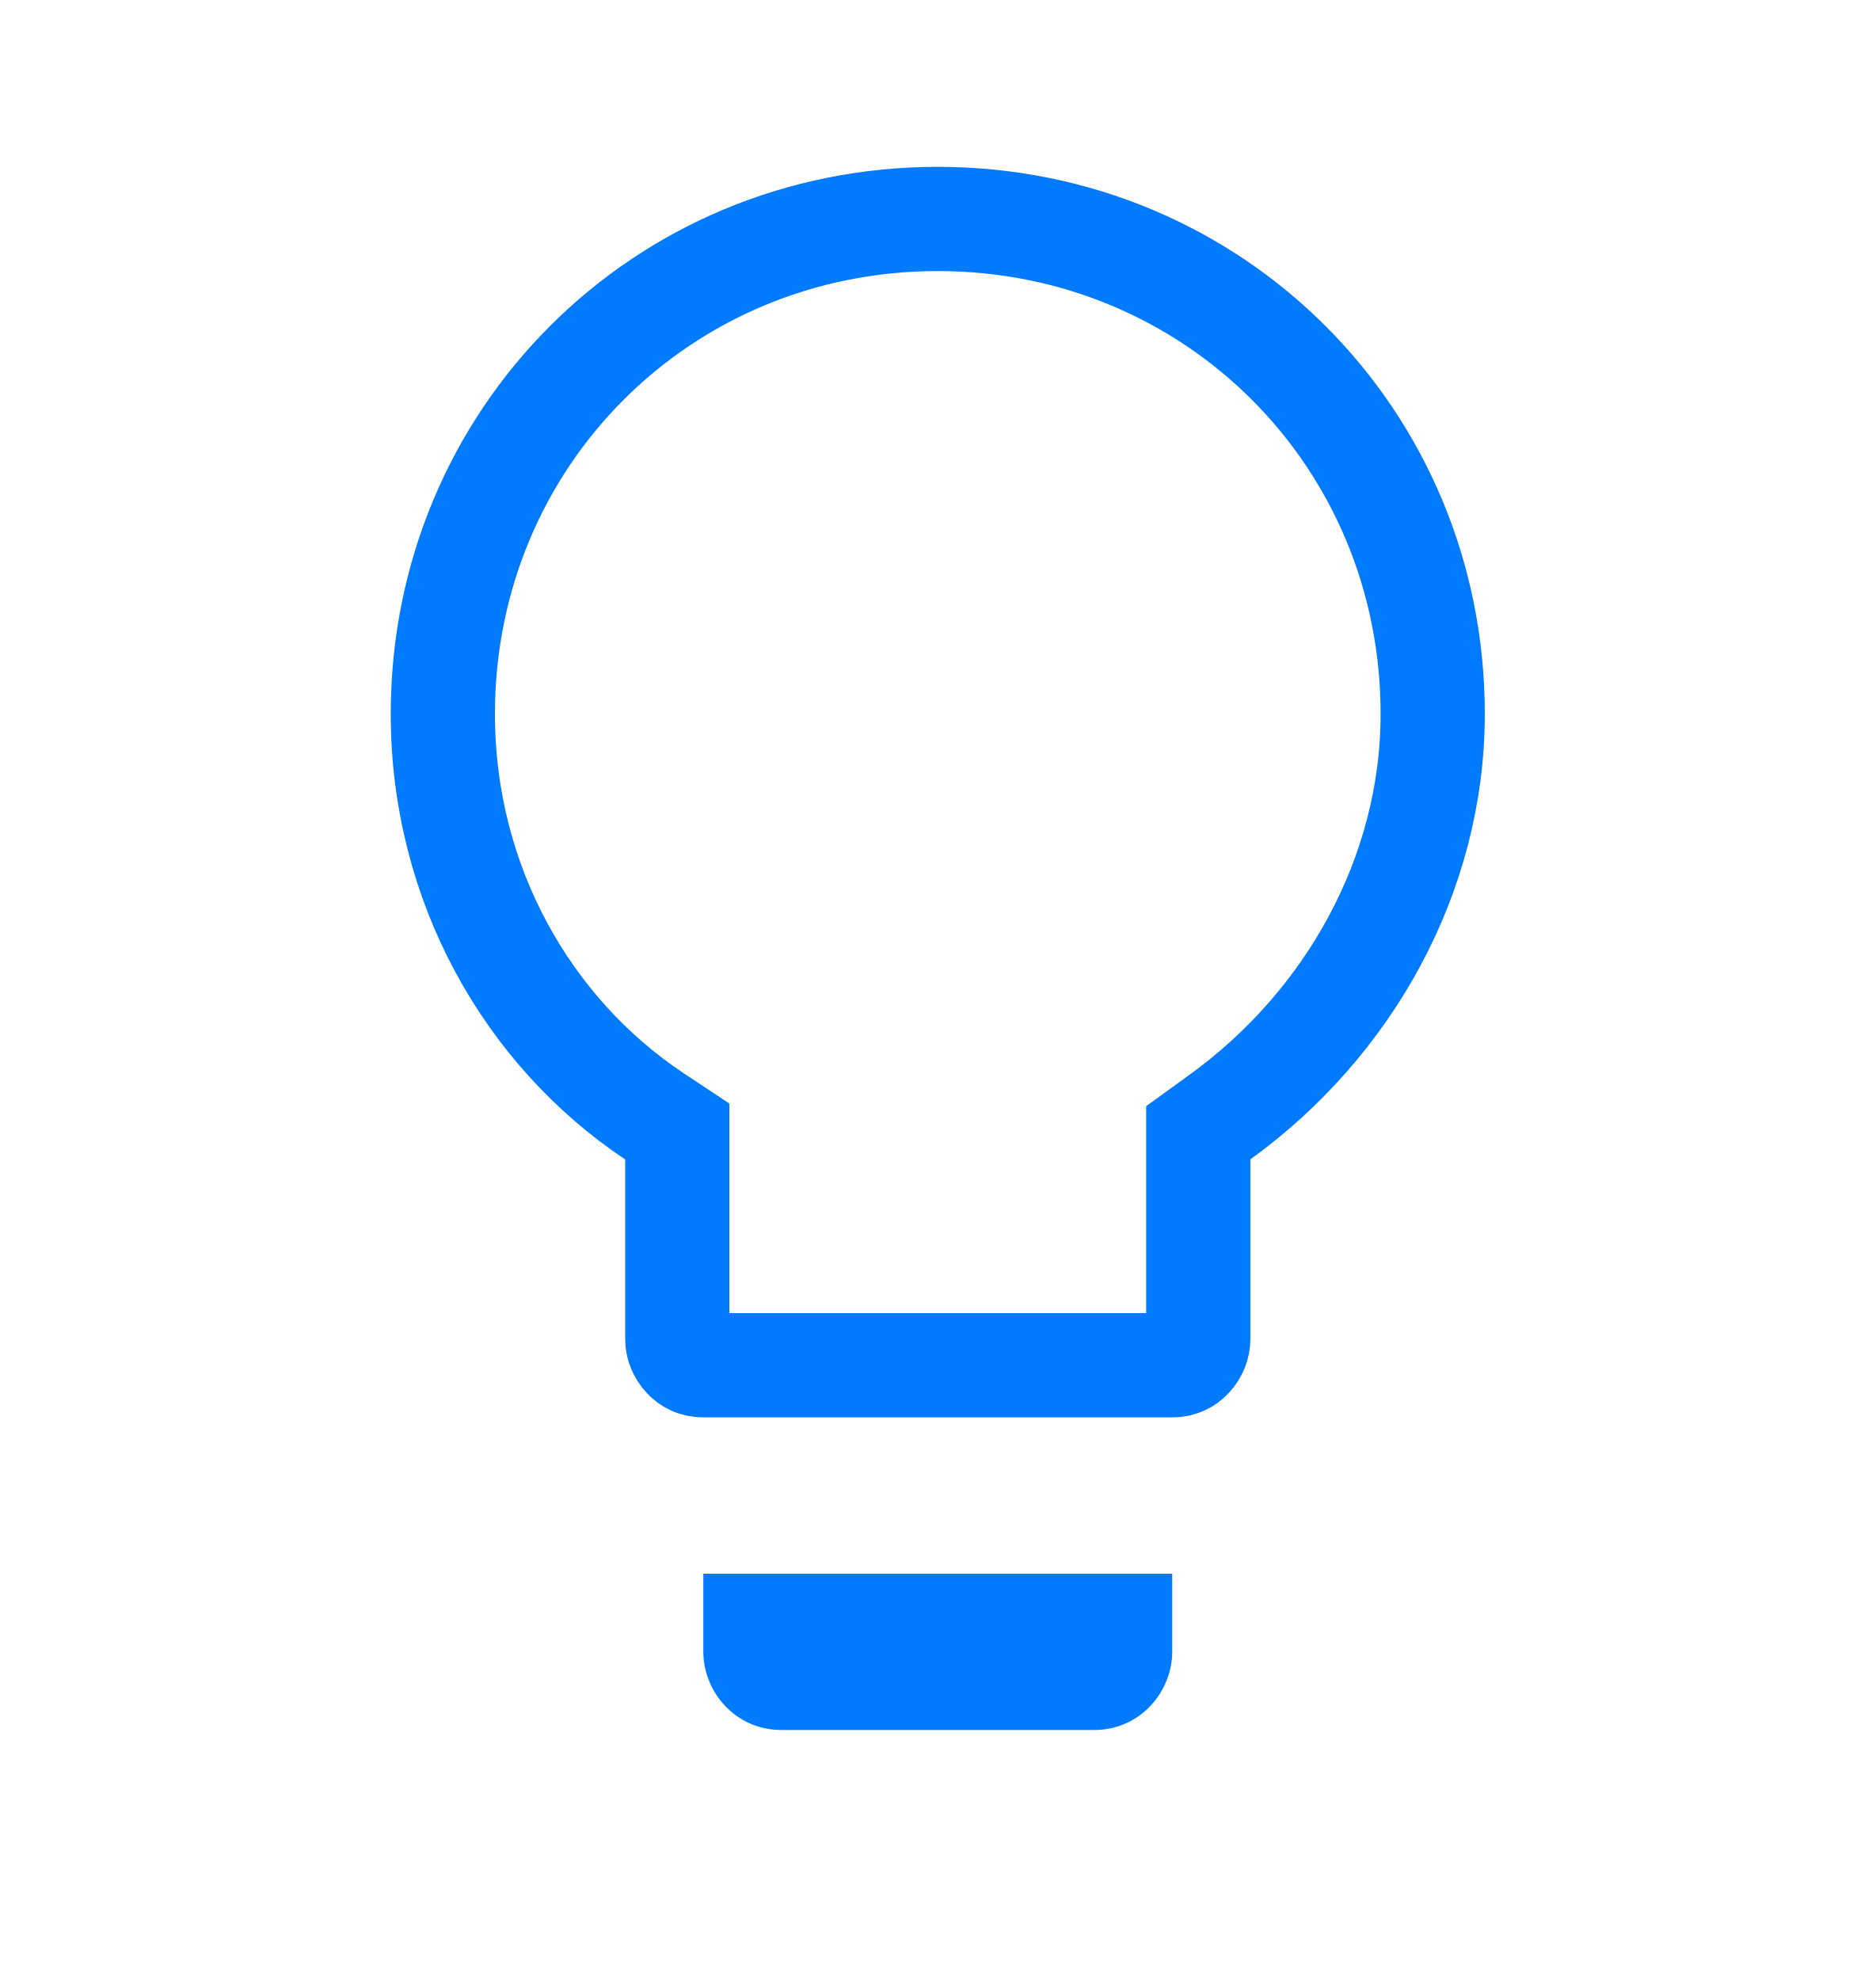
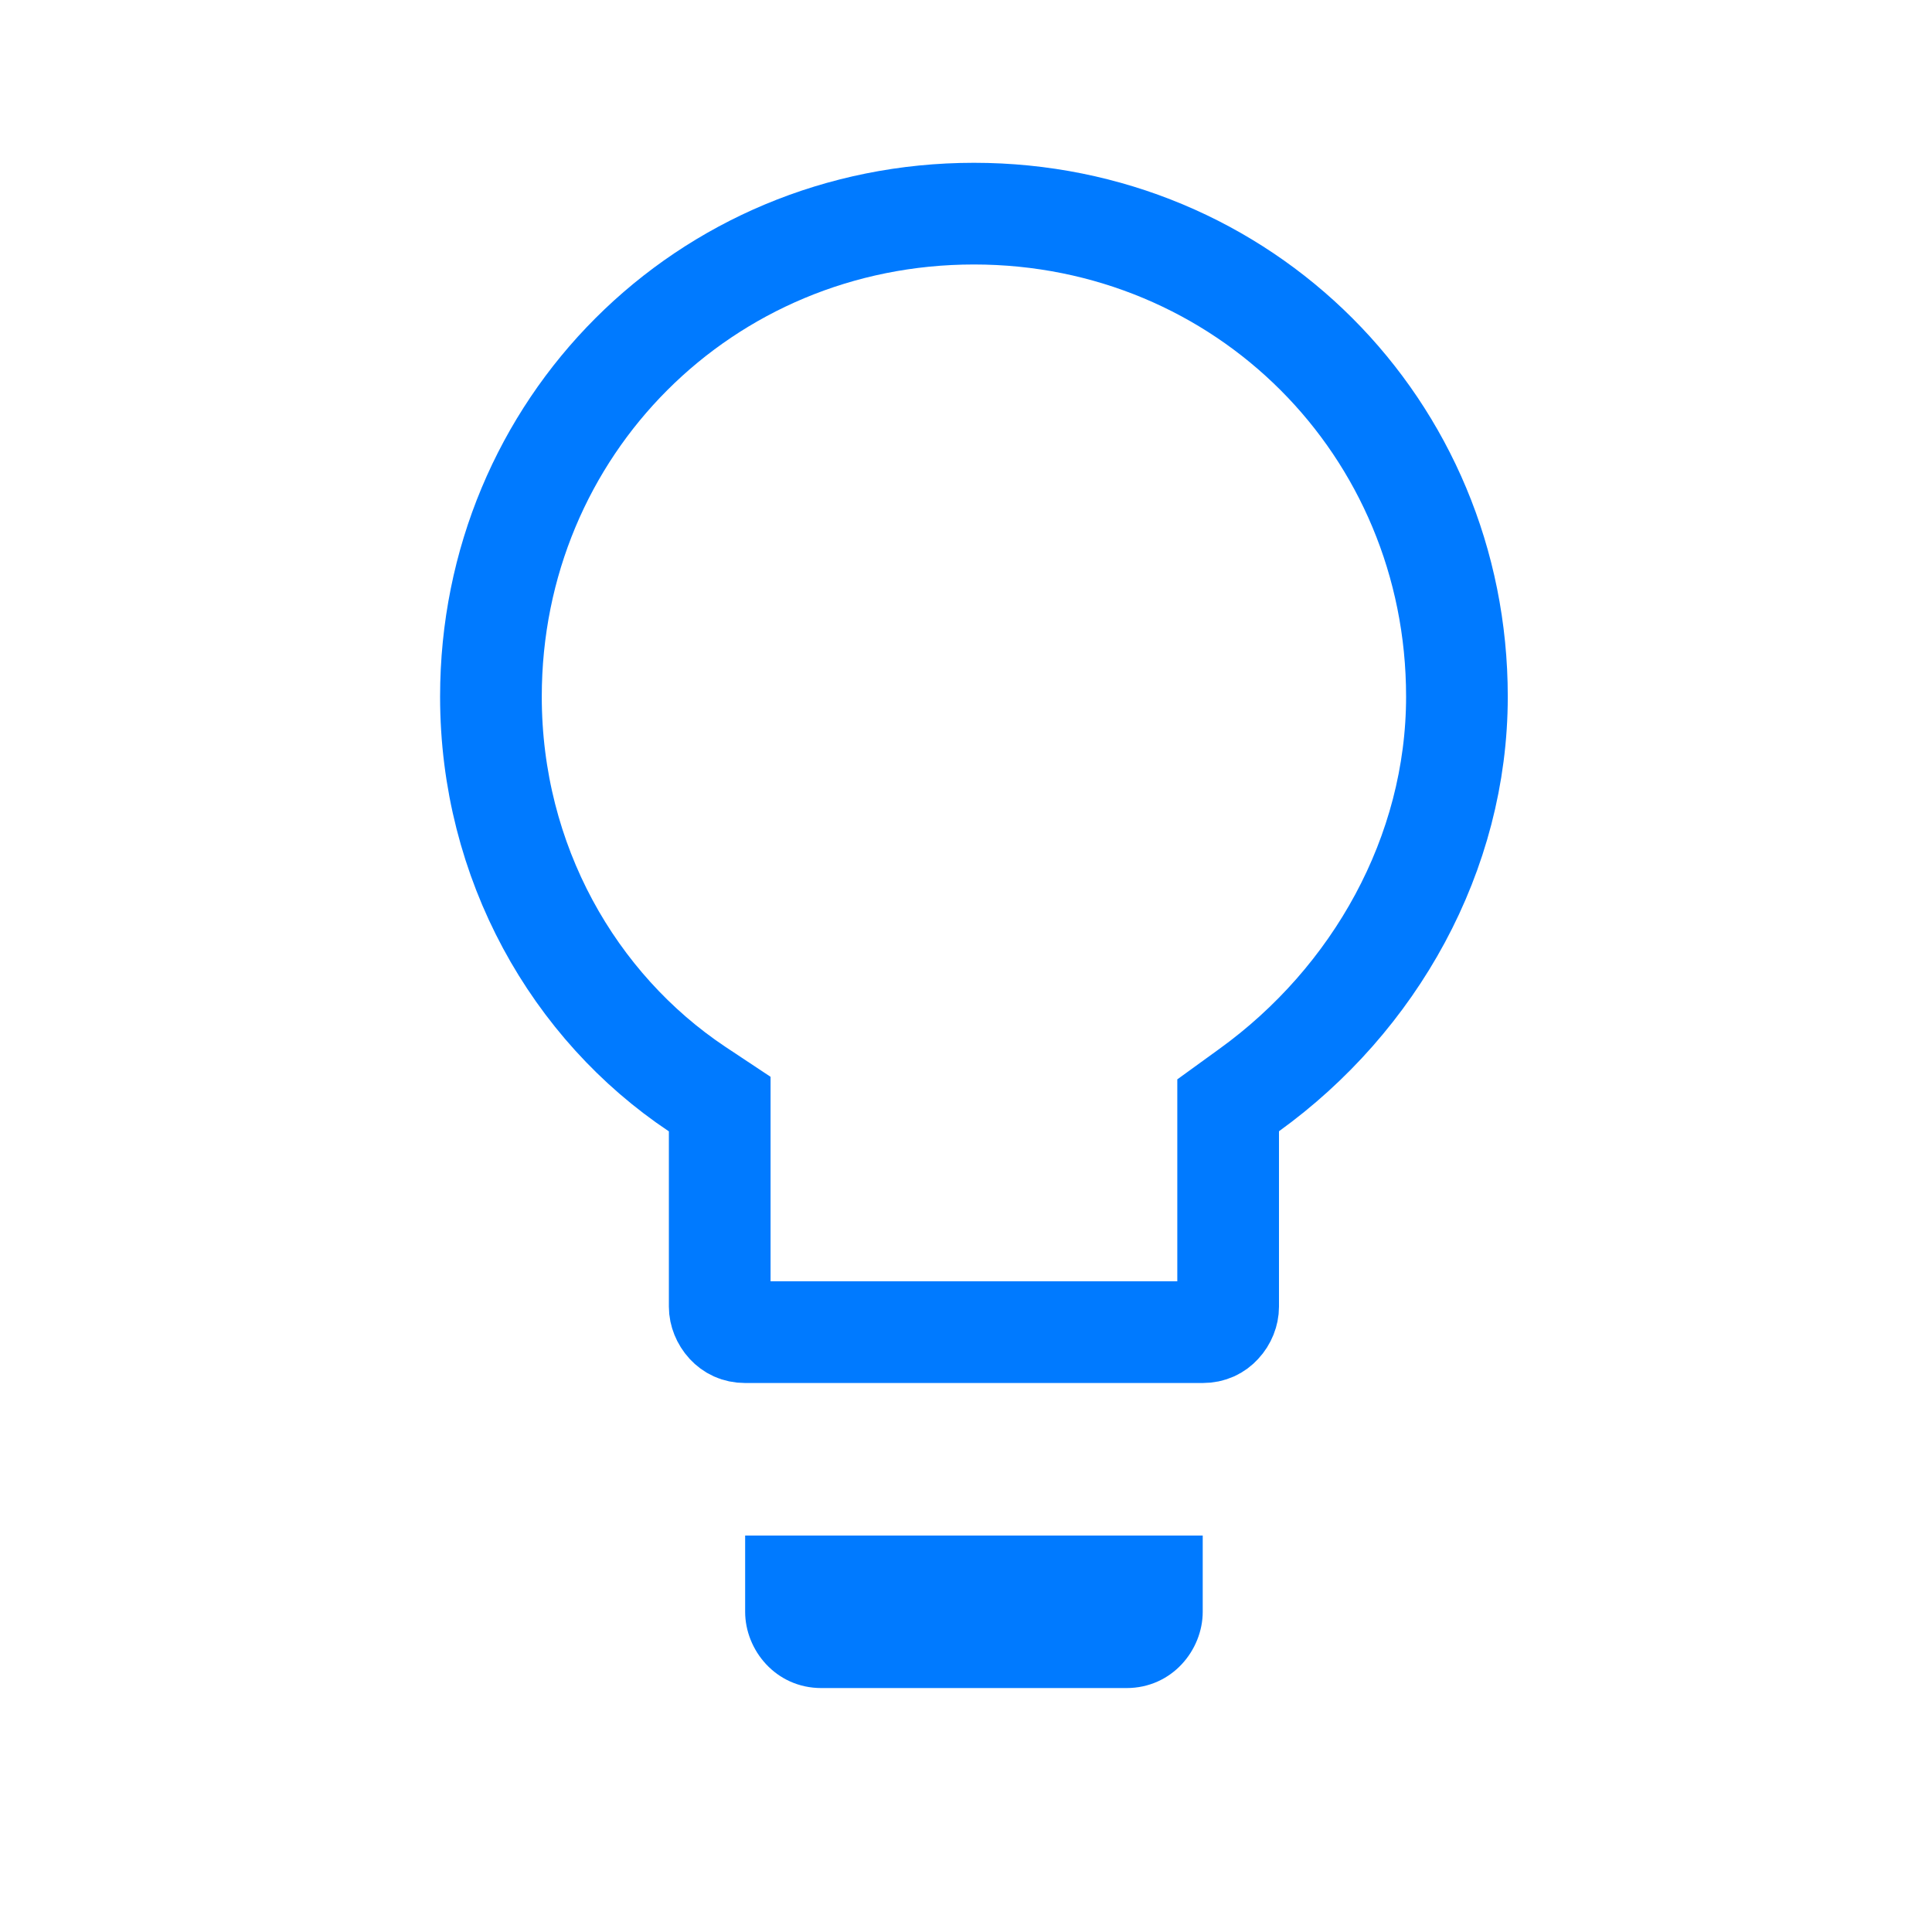
- <svg xmlns="http://www.w3.org/2000/svg" width="18" height="19" viewBox="0 0 18 19" fill="none">
-   <path d="M11.707 10.72L11.5 10.87V11.126V12.851C11.5 12.908 11.476 12.974 11.428 13.025C11.386 13.071 11.328 13.101 11.25 13.101H6.75C6.672 13.101 6.614 13.071 6.572 13.025C6.524 12.974 6.5 12.908 6.5 12.851V11.126V10.858L6.277 10.71C5.065 9.901 4.25 8.481 4.25 6.851C4.25 4.202 6.351 2.101 9 2.101C11.649 2.101 13.75 4.202 13.75 6.851C13.75 8.399 12.94 9.83 11.707 10.72Z" stroke="#007AFF" />
-   <path d="M6.75 15.851C6.75 16.226 7.05 16.601 7.5 16.601H10.5C10.95 16.601 11.25 16.226 11.25 15.851V15.101H6.75V15.851Z" fill="#007AFF" />
+ <svg xmlns="http://www.w3.org/2000/svg" width="19" height="19" viewBox="0 0 19 19" fill="none">
+   <path d="M12.285 10.72L12.078 10.87V11.126V12.851C12.078 12.908 12.054 12.974 12.006 13.025C11.964 13.071 11.906 13.101 11.828 13.101H7.328C7.25 13.101 7.193 13.071 7.15 13.025C7.103 12.974 7.078 12.908 7.078 12.851V11.126V10.858L6.855 10.71C5.643 9.901 4.828 8.481 4.828 6.851C4.828 4.202 6.929 2.101 9.578 2.101C12.227 2.101 14.328 4.202 14.328 6.851C14.328 8.399 13.518 9.83 12.285 10.72Z" stroke="#007AFF" />
+   <path d="M7.328 15.851C7.328 16.226 7.628 16.601 8.078 16.601H11.078C11.528 16.601 11.828 16.226 11.828 15.851V15.101H7.328V15.851Z" fill="#007AFF" />
</svg>
